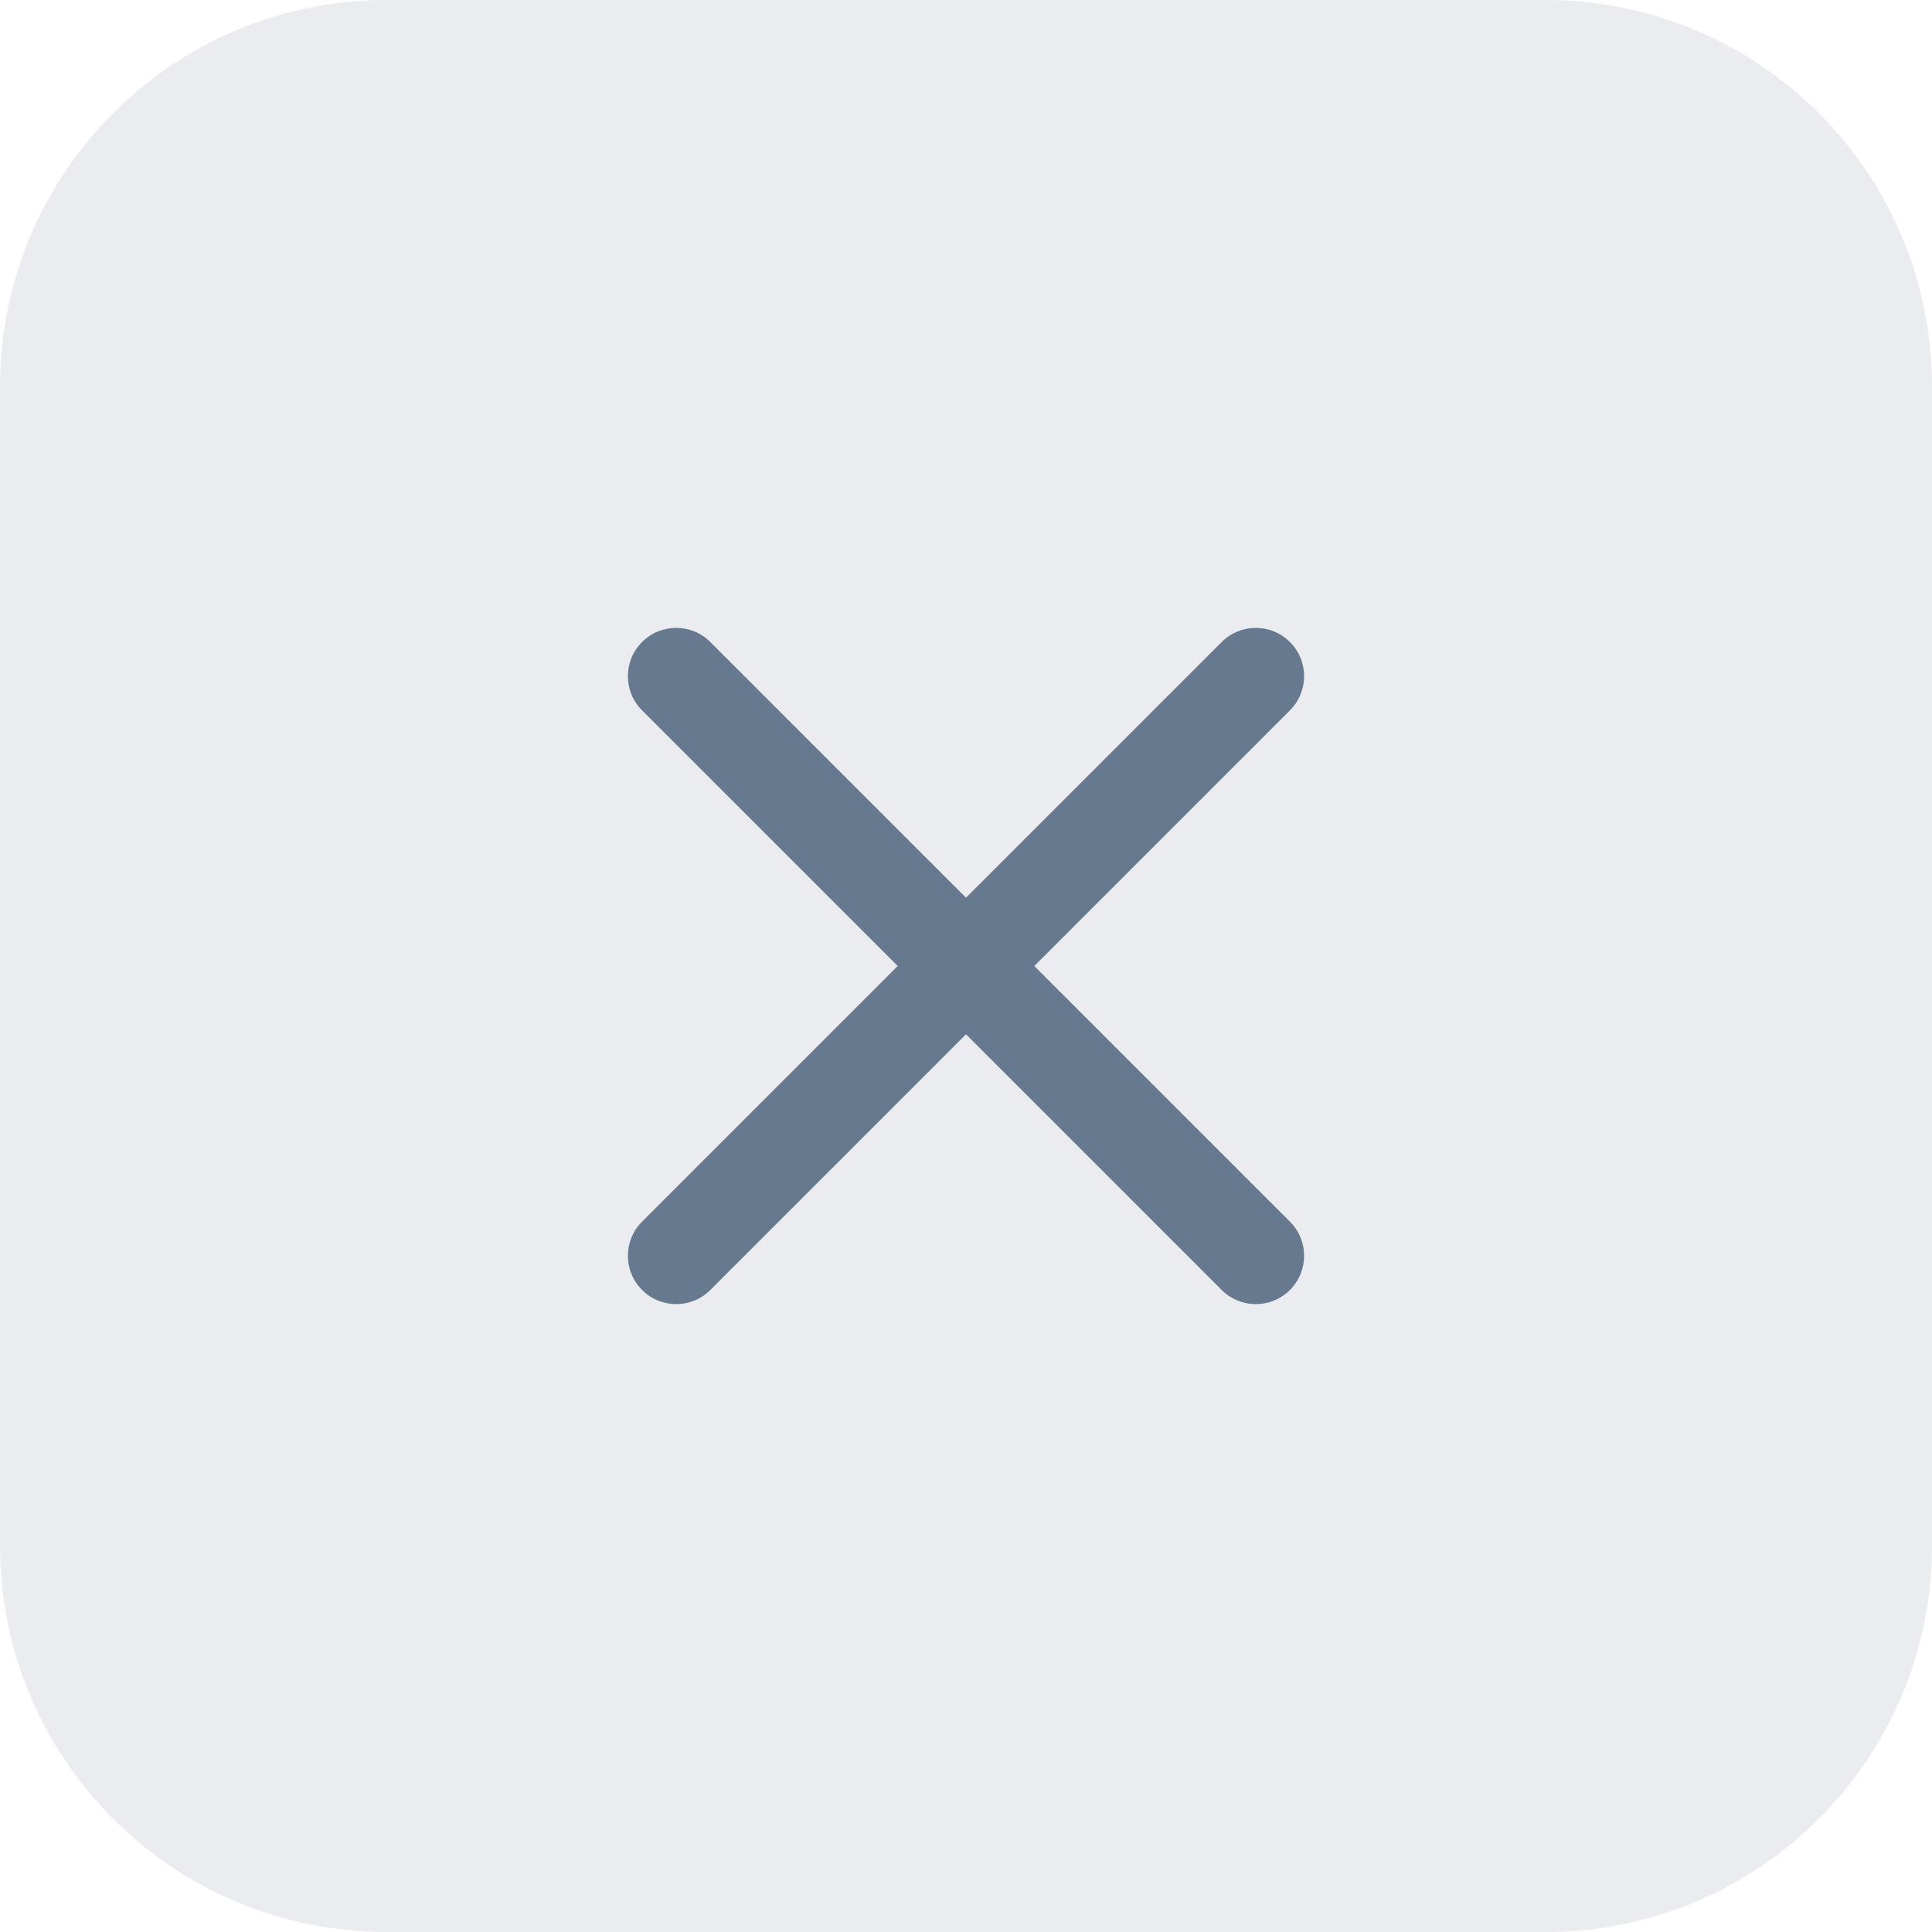
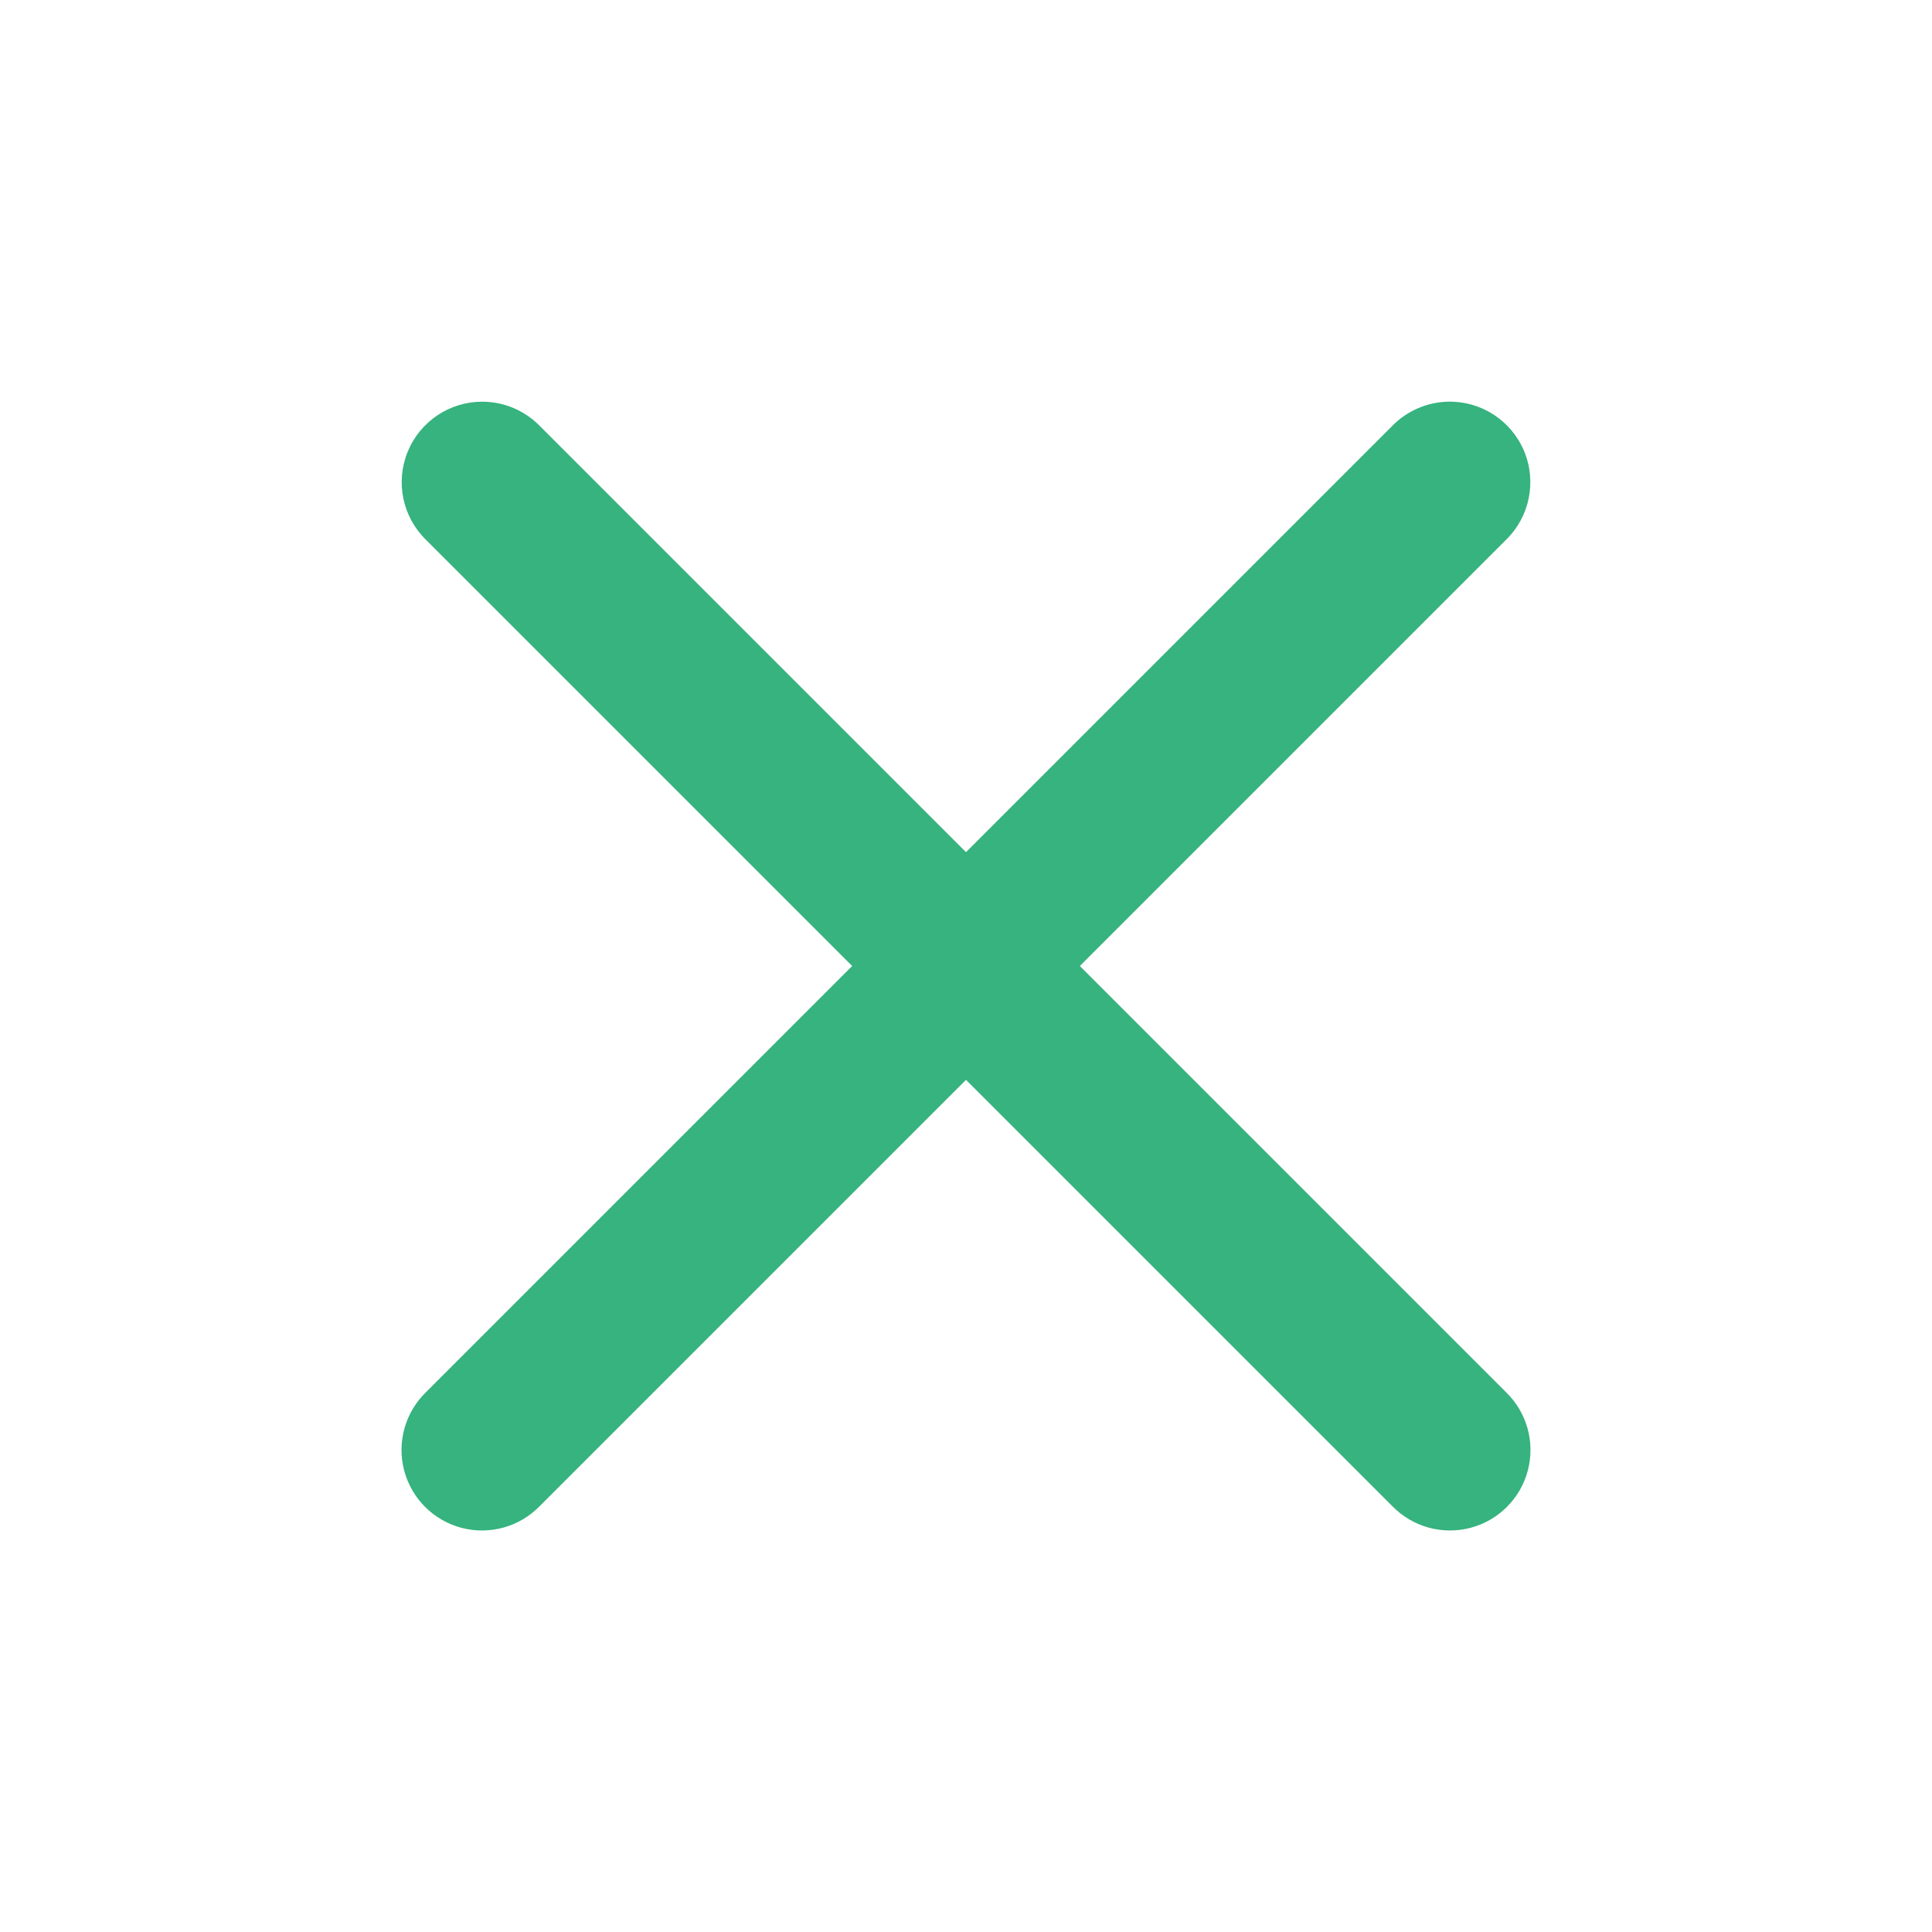
- <svg xmlns="http://www.w3.org/2000/svg" width="40" height="40" viewBox="0 0 40 40" fill="none">
-   <g style="mix-blend-mode:multiply">
-     <rect width="40" height="40" rx="8" fill="#EBECF0" />
-     <path fill-rule="evenodd" clip-rule="evenodd" d="M13.293 13.293C13.683 12.902 14.317 12.902 14.707 13.293L20 18.586L25.293 13.293C25.683 12.902 26.317 12.902 26.707 13.293C27.098 13.683 27.098 14.317 26.707 14.707L21.414 20L26.707 25.293C27.098 25.683 27.098 26.317 26.707 26.707C26.317 27.098 25.683 27.098 25.293 26.707L20 21.414L14.707 26.707C14.317 27.098 13.683 27.098 13.293 26.707C12.902 26.317 12.902 25.683 13.293 25.293L18.586 20L13.293 14.707C12.902 14.317 12.902 13.683 13.293 13.293Z" fill="#67798E" />
-   </g>
+ <svg xmlns="http://www.w3.org/2000/svg" viewBox="0 0 24 24">
+   <path d="M5.99 4.99 A 1 1 0 0 0 5.293 6.707L10.586 12L5.293 17.293 A 1 1 0 1 0 6.707 18.707L12 13.414L17.293 18.707 A 1 1 0 1 0 18.707 17.293L13.414 12L18.707 6.707 A 1 1 0 0 0 17.98 4.99 A 1 1 0 0 0 17.293 5.293L12 10.586L6.707 5.293 A 1 1 0 0 0 5.99 4.99 z" fill="#36B37E" />
</svg>
